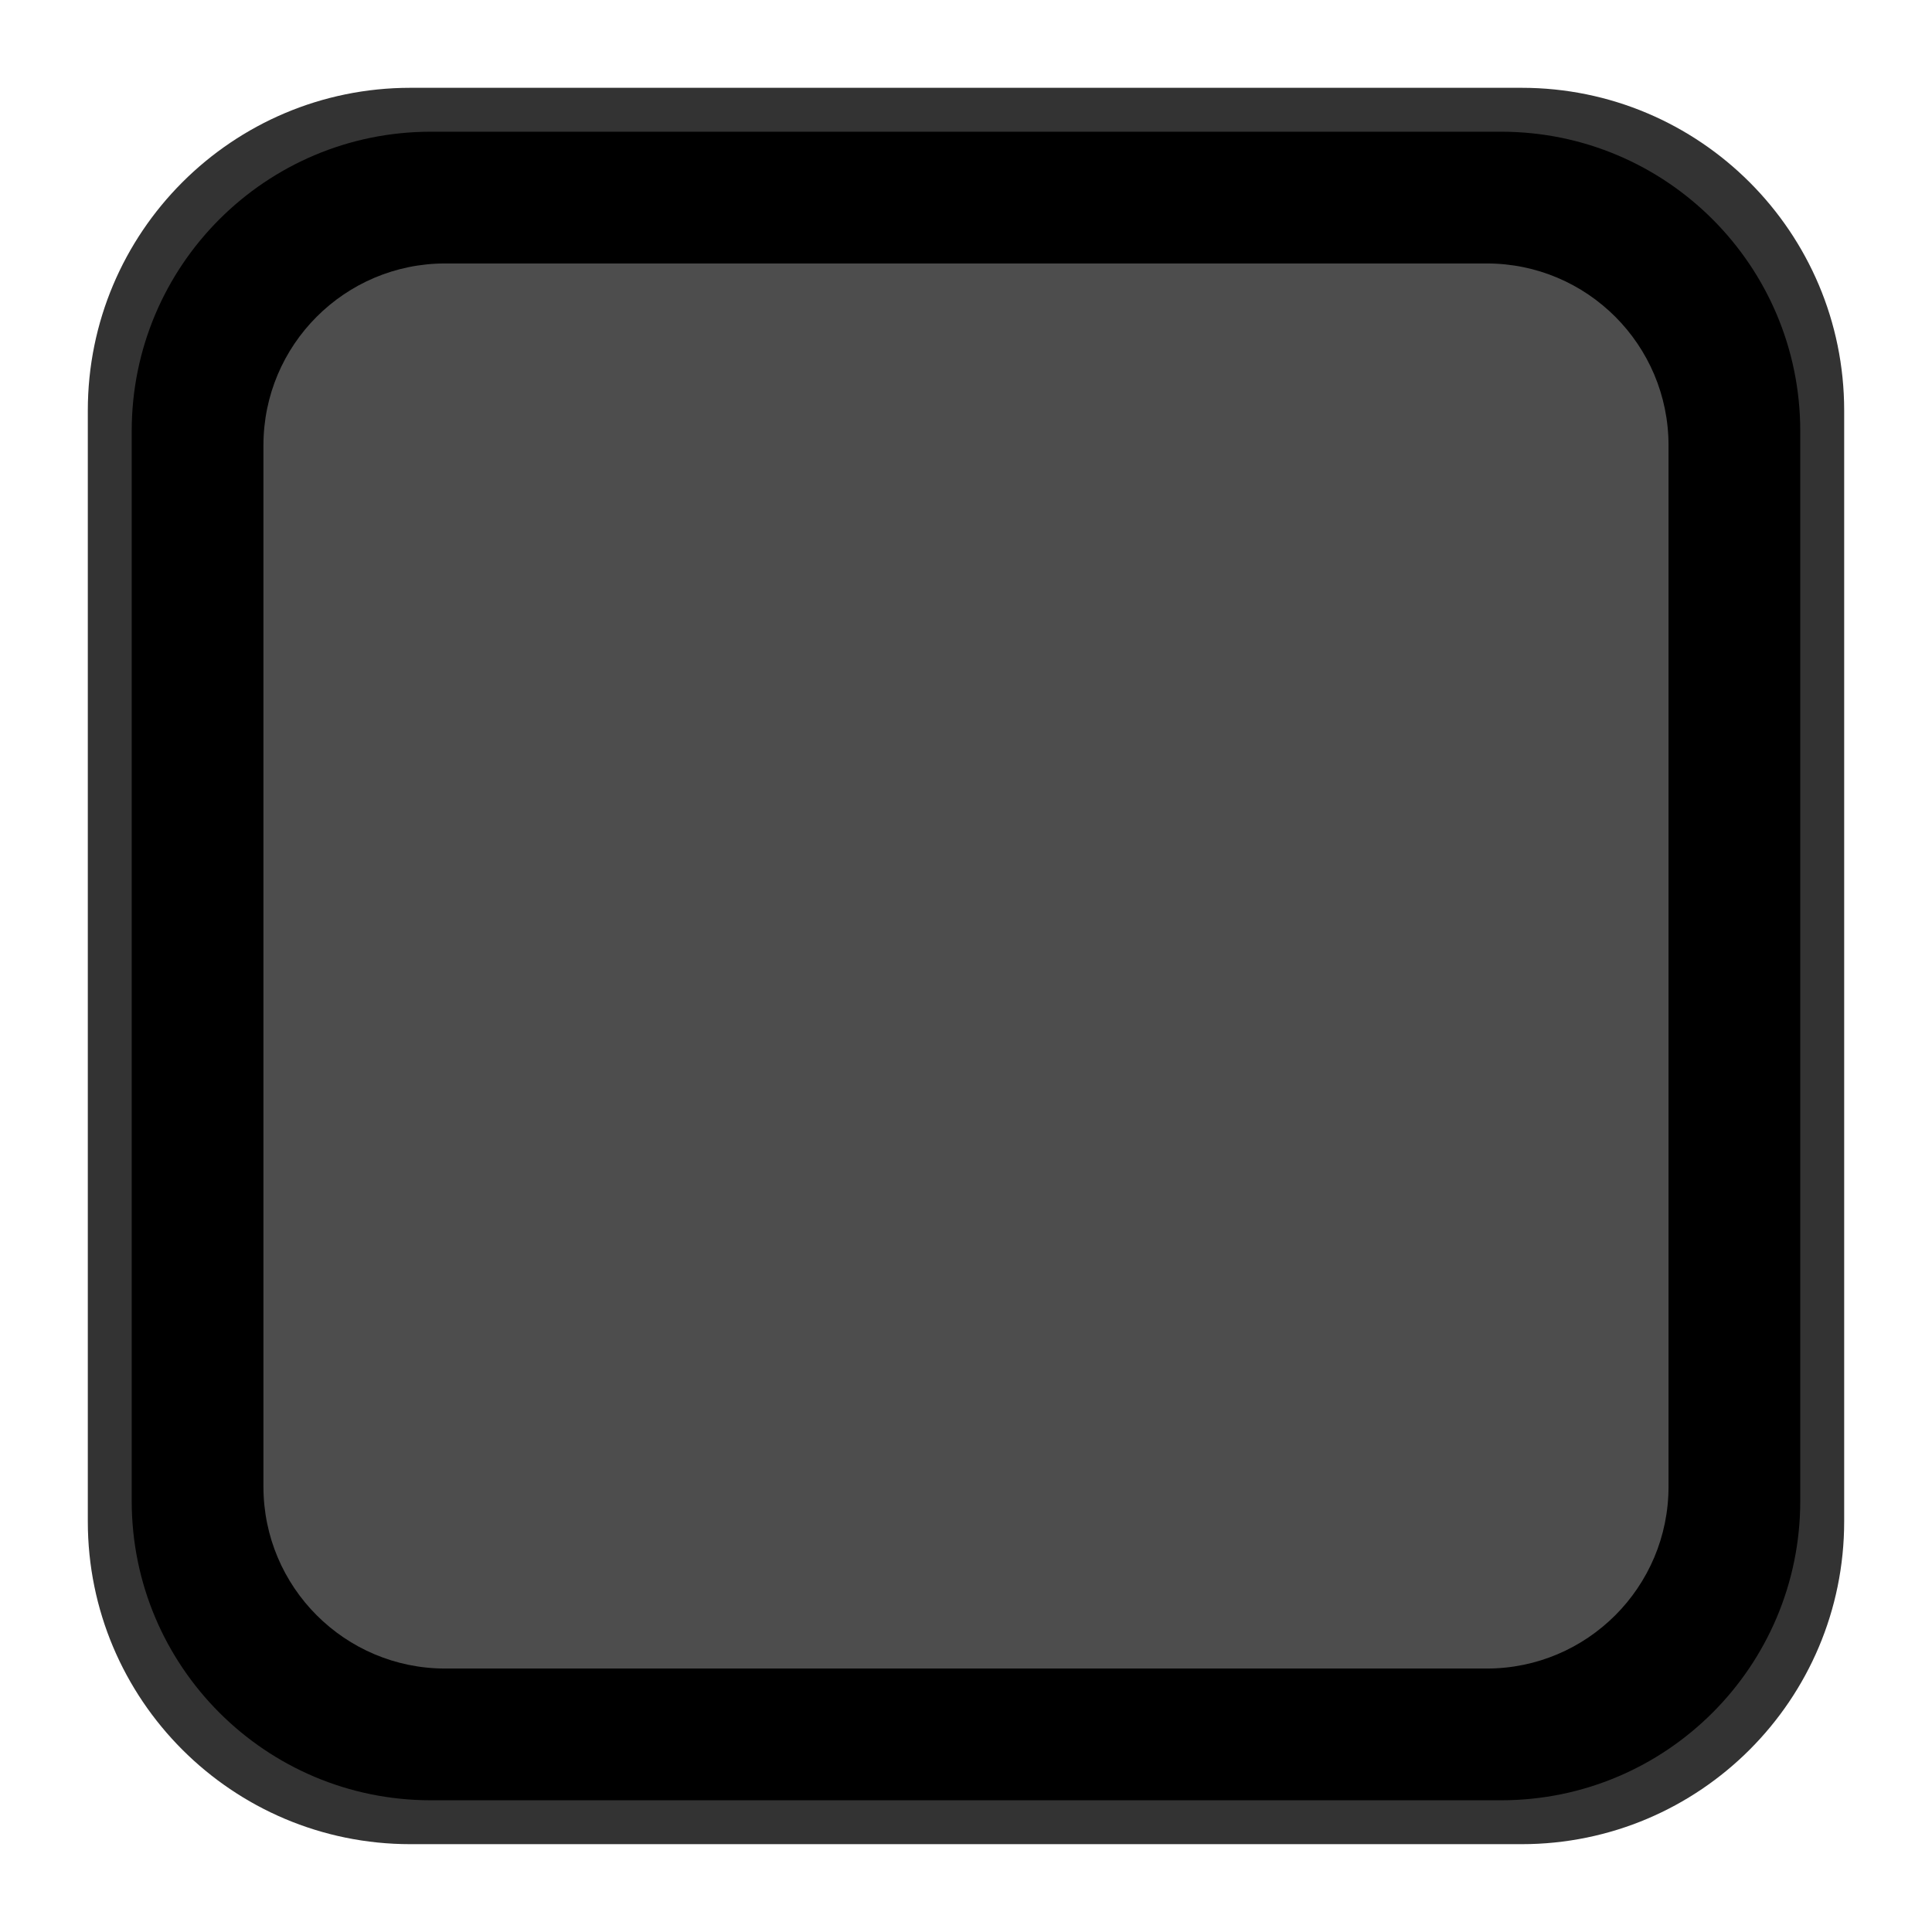
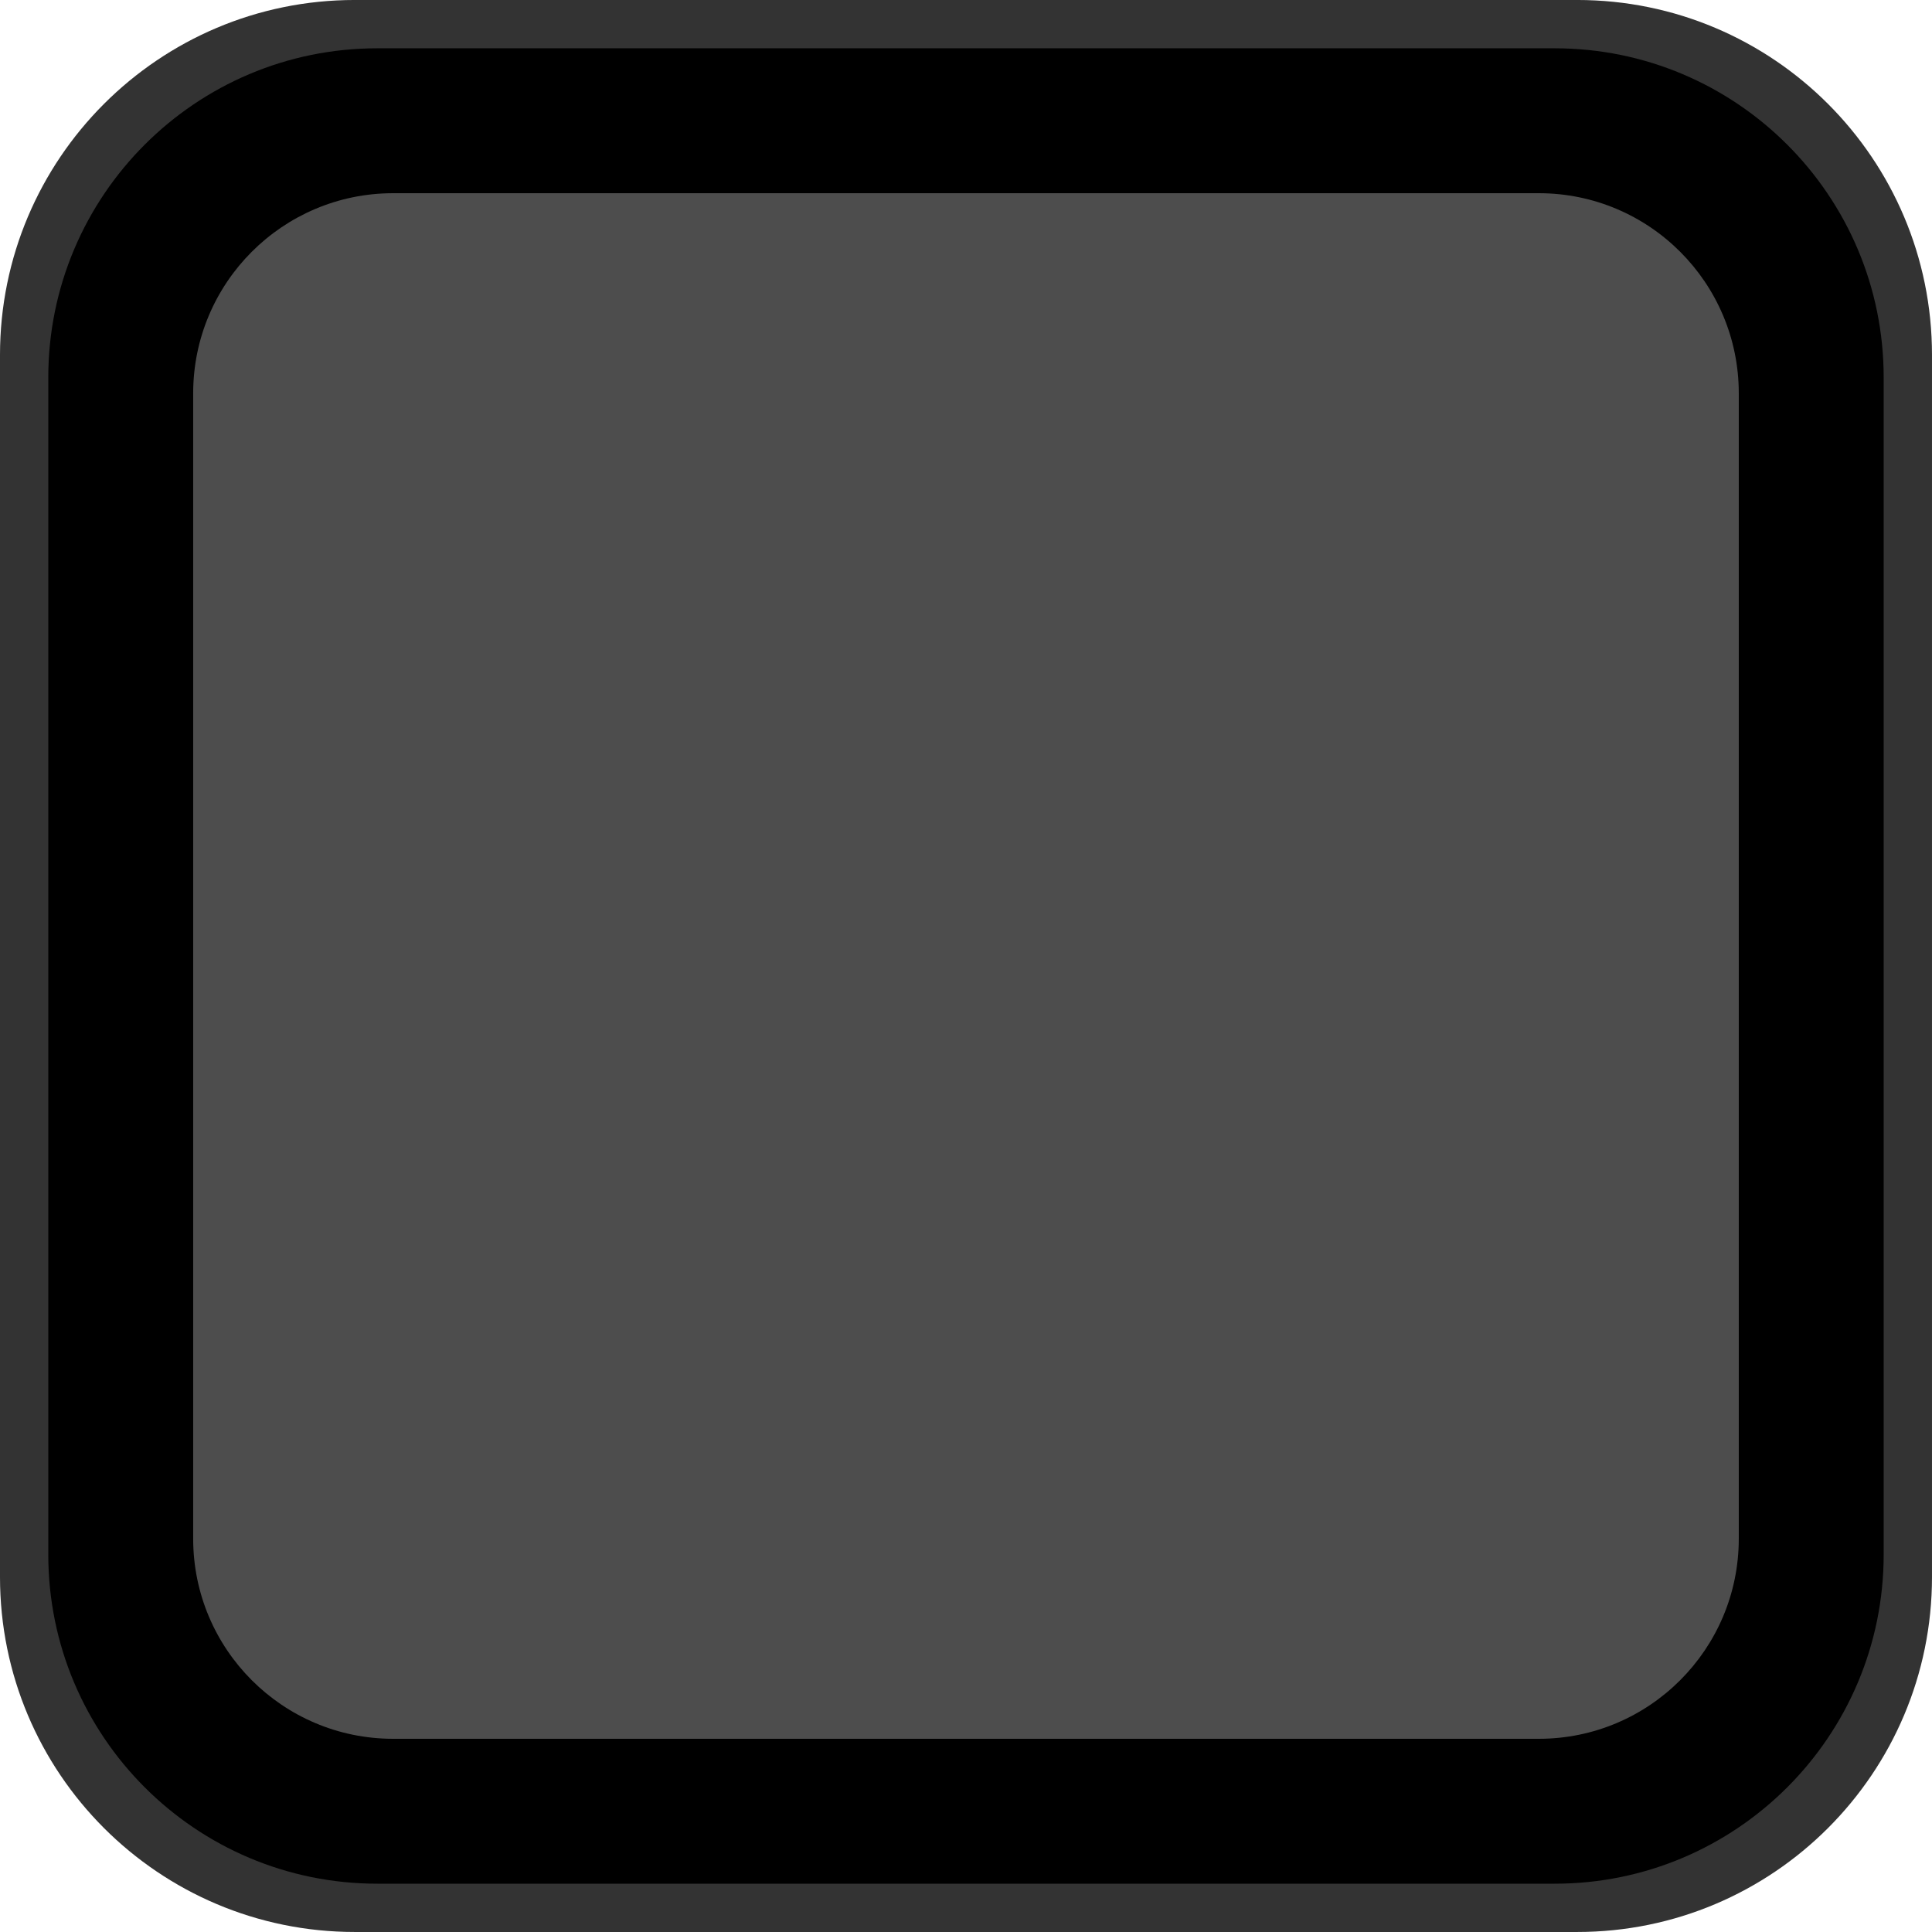
- <svg xmlns="http://www.w3.org/2000/svg" width="22mm" height="22mm" viewBox="0 0 22 22" version="1.1" id="svg20198">
+ <svg xmlns="http://www.w3.org/2000/svg" width="20mm" height="20mm" viewBox="0 0 20 20" version="1.1" id="svg20198">
  <defs id="defs20192" />
-   <g id="layer1" transform="translate(-80.57476,-102.5568)">
+   <g id="layer1" transform="translate(-81.57475,-103.5568)">
    <g transform="matrix(0.3351484,0,0,-0.3352954,-224.0132,506.0039)" id="g20169" style="stroke-width:1.052">
      <g transform="matrix(0.9950149,0,0,0.9950778,32.58576,3.859904)" id="g20169-3" style="stroke-width:1.113">
        <rect style="opacity:1;fill:#333333;fill-opacity:1;stroke:none;stroke-width:2.362;stroke-miterlimit:4;stroke-dasharray:none;stroke-opacity:1" id="rect15" width="59.974" height="59.944" x="883.618" y="-1202.335" transform="scale(1,-1)" ry="11.015" />
        <rect style="opacity:1;fill:#000000;fill-opacity:1;stroke:none;stroke-width:2.362;stroke-miterlimit:4;stroke-dasharray:none;stroke-opacity:1" id="rect15-6" width="56.975" height="56.947" x="885.117" y="-1200.836" transform="scale(1,-1)" ry="10.214" />
        <rect style="opacity:1;fill:#4d4d4d;fill-opacity:1;stroke:none;stroke-width:1.991;stroke-linejoin:round;stroke-miterlimit:4;stroke-dasharray:none;stroke-opacity:1" id="rect15-6-9" width="47.979" height="47.955" x="889.615" y="-1196.34" transform="scale(1,-1)" ry="6.208" />
      </g>
    </g>
  </g>
</svg>
